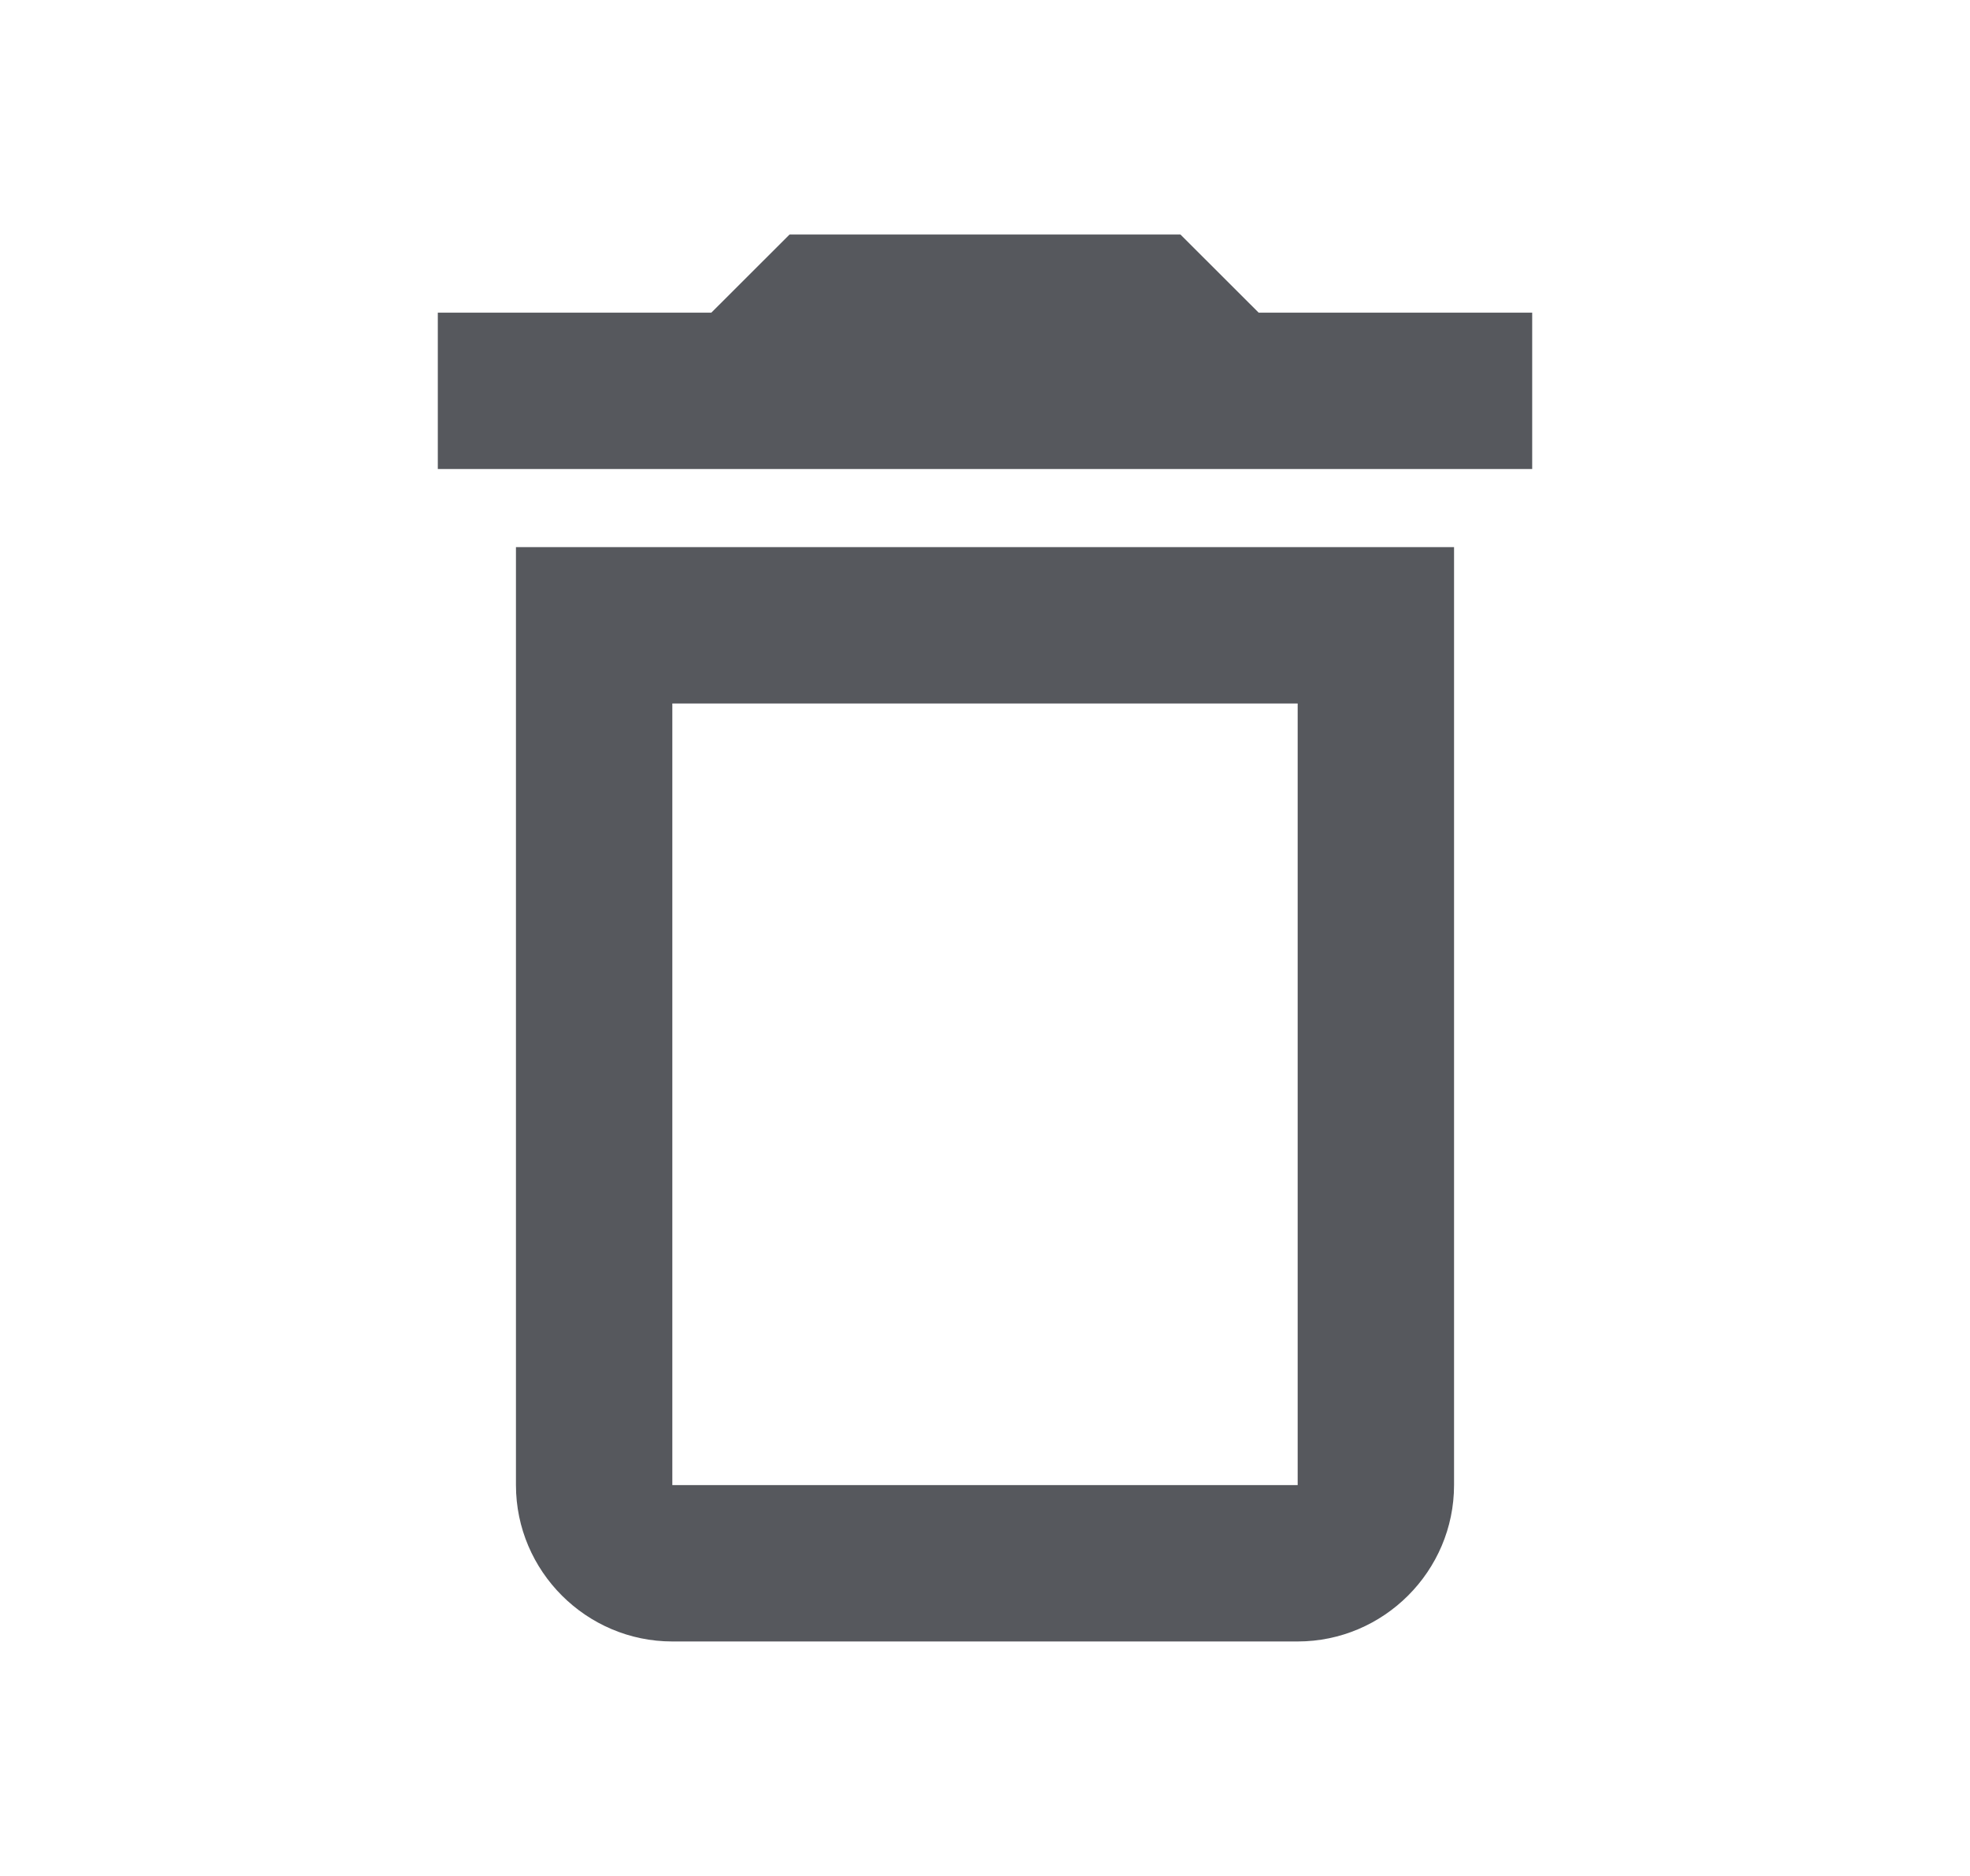
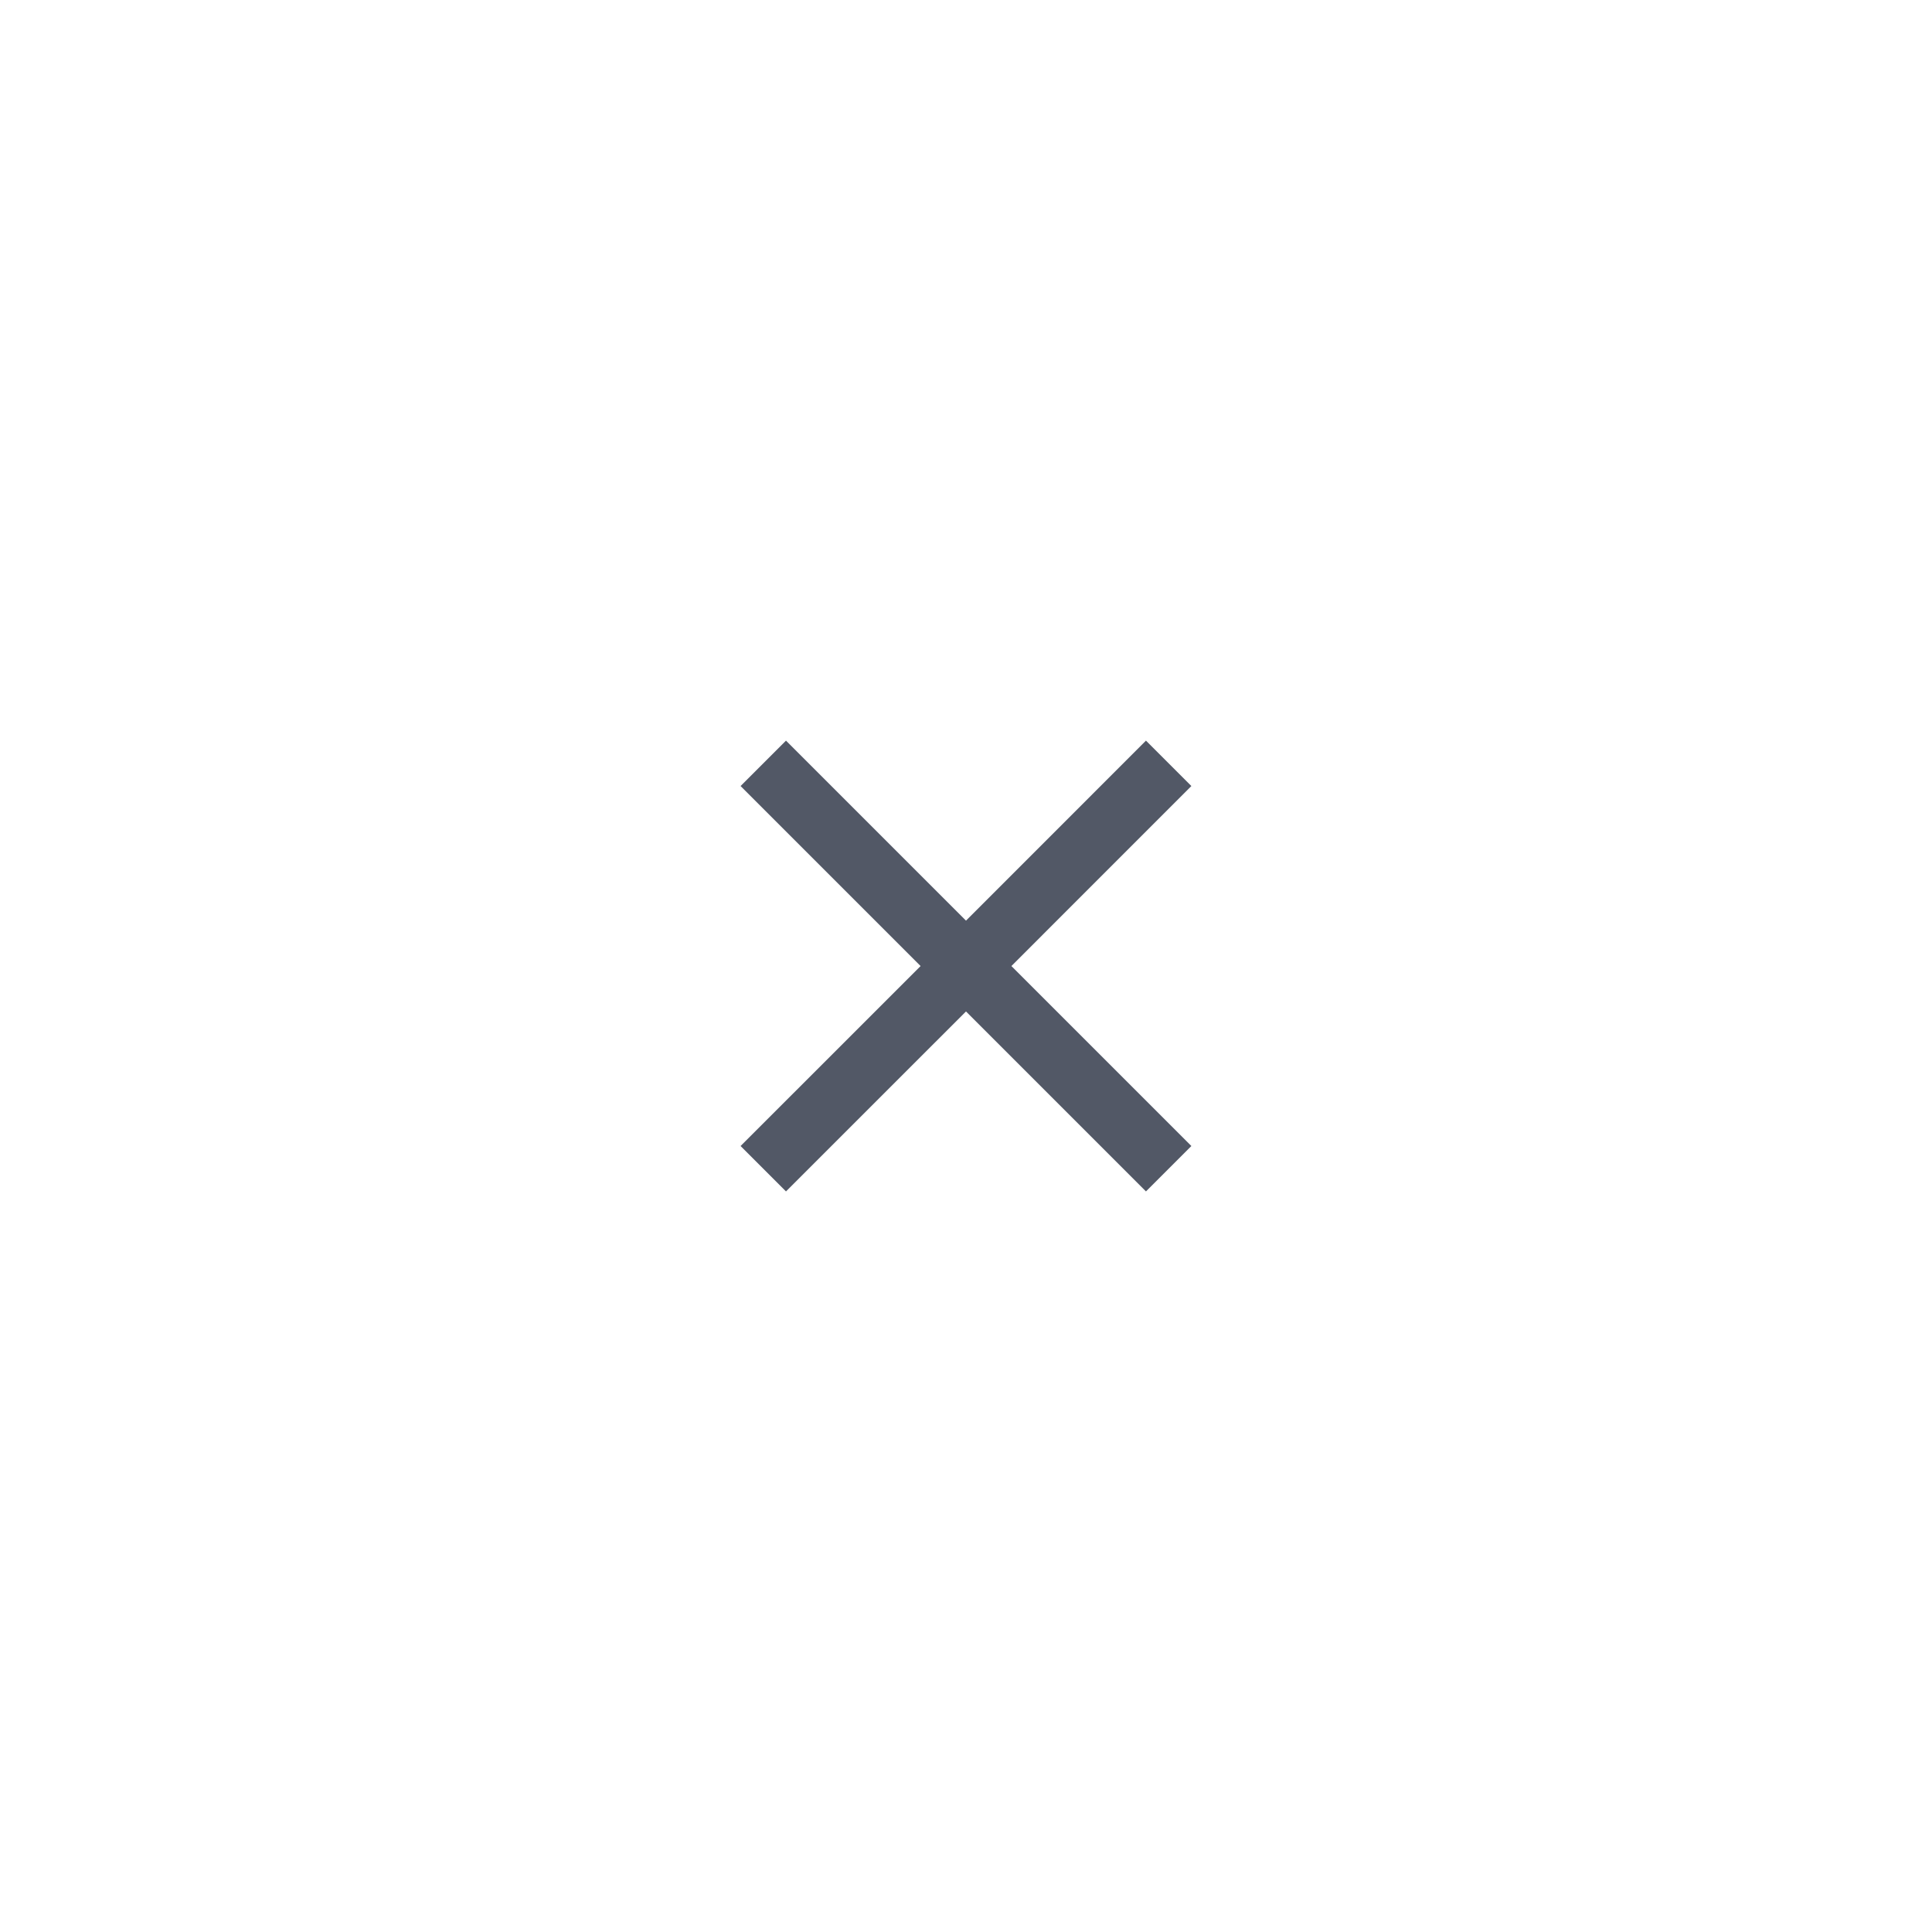
- <svg xmlns="http://www.w3.org/2000/svg" width="21" height="20" viewBox="0 0 21 20" fill="none">
-   <path d="M13.833 7.5V15.833H7.167V7.5H13.833ZM12.583 2.5H8.417L7.583 3.333H4.667V5H16.333V3.333H13.417L12.583 2.5ZM15.5 5.833H5.5V15.833C5.5 16.75 6.25 17.5 7.167 17.5H13.833C14.75 17.5 15.5 16.75 15.5 15.833V5.833Z" fill="#56585D" />
+ <svg xmlns="http://www.w3.org/2000/svg" width="40" height="40" viewBox="0 0 40 40" fill="none">
+   <path d="M24.666 16.274L23.726 15.334L20 19.061L16.273 15.334L15.333 16.274L19.06 20.001L15.333 23.727L16.273 24.667L20 20.941L23.726 24.667L24.666 23.727L20.94 20.001L24.666 16.274Z" fill="#525866" />
</svg>
